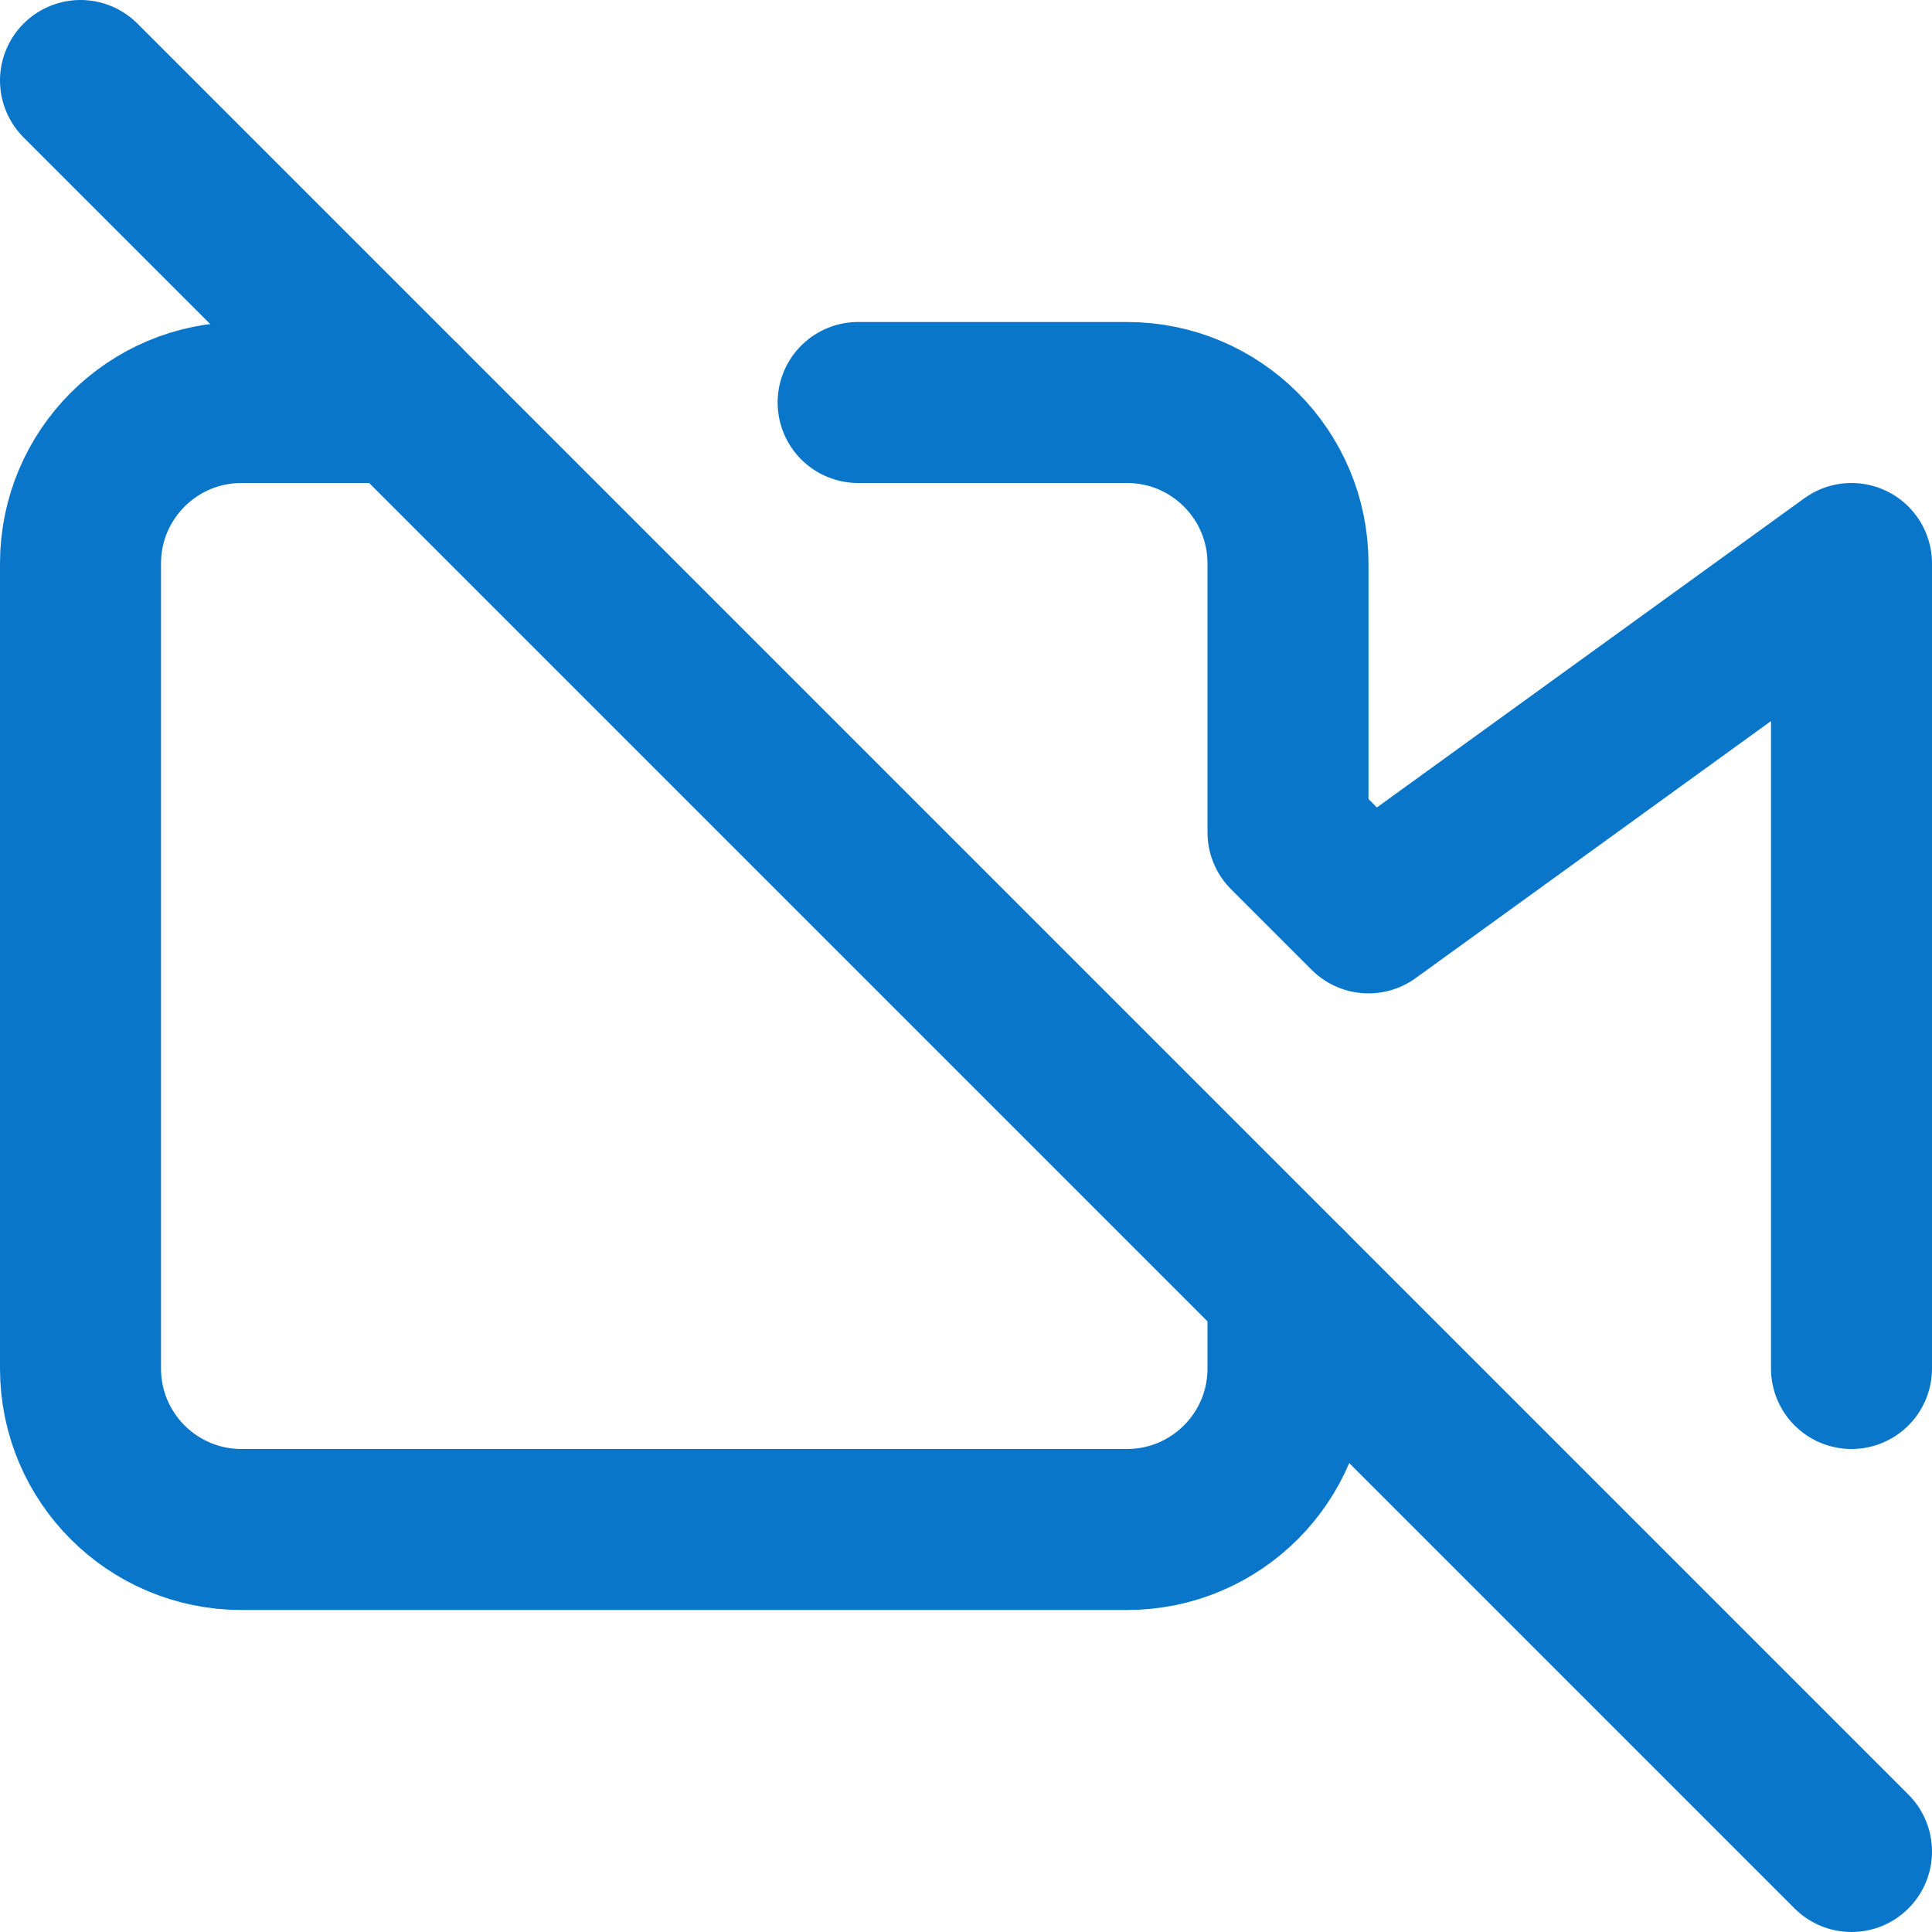
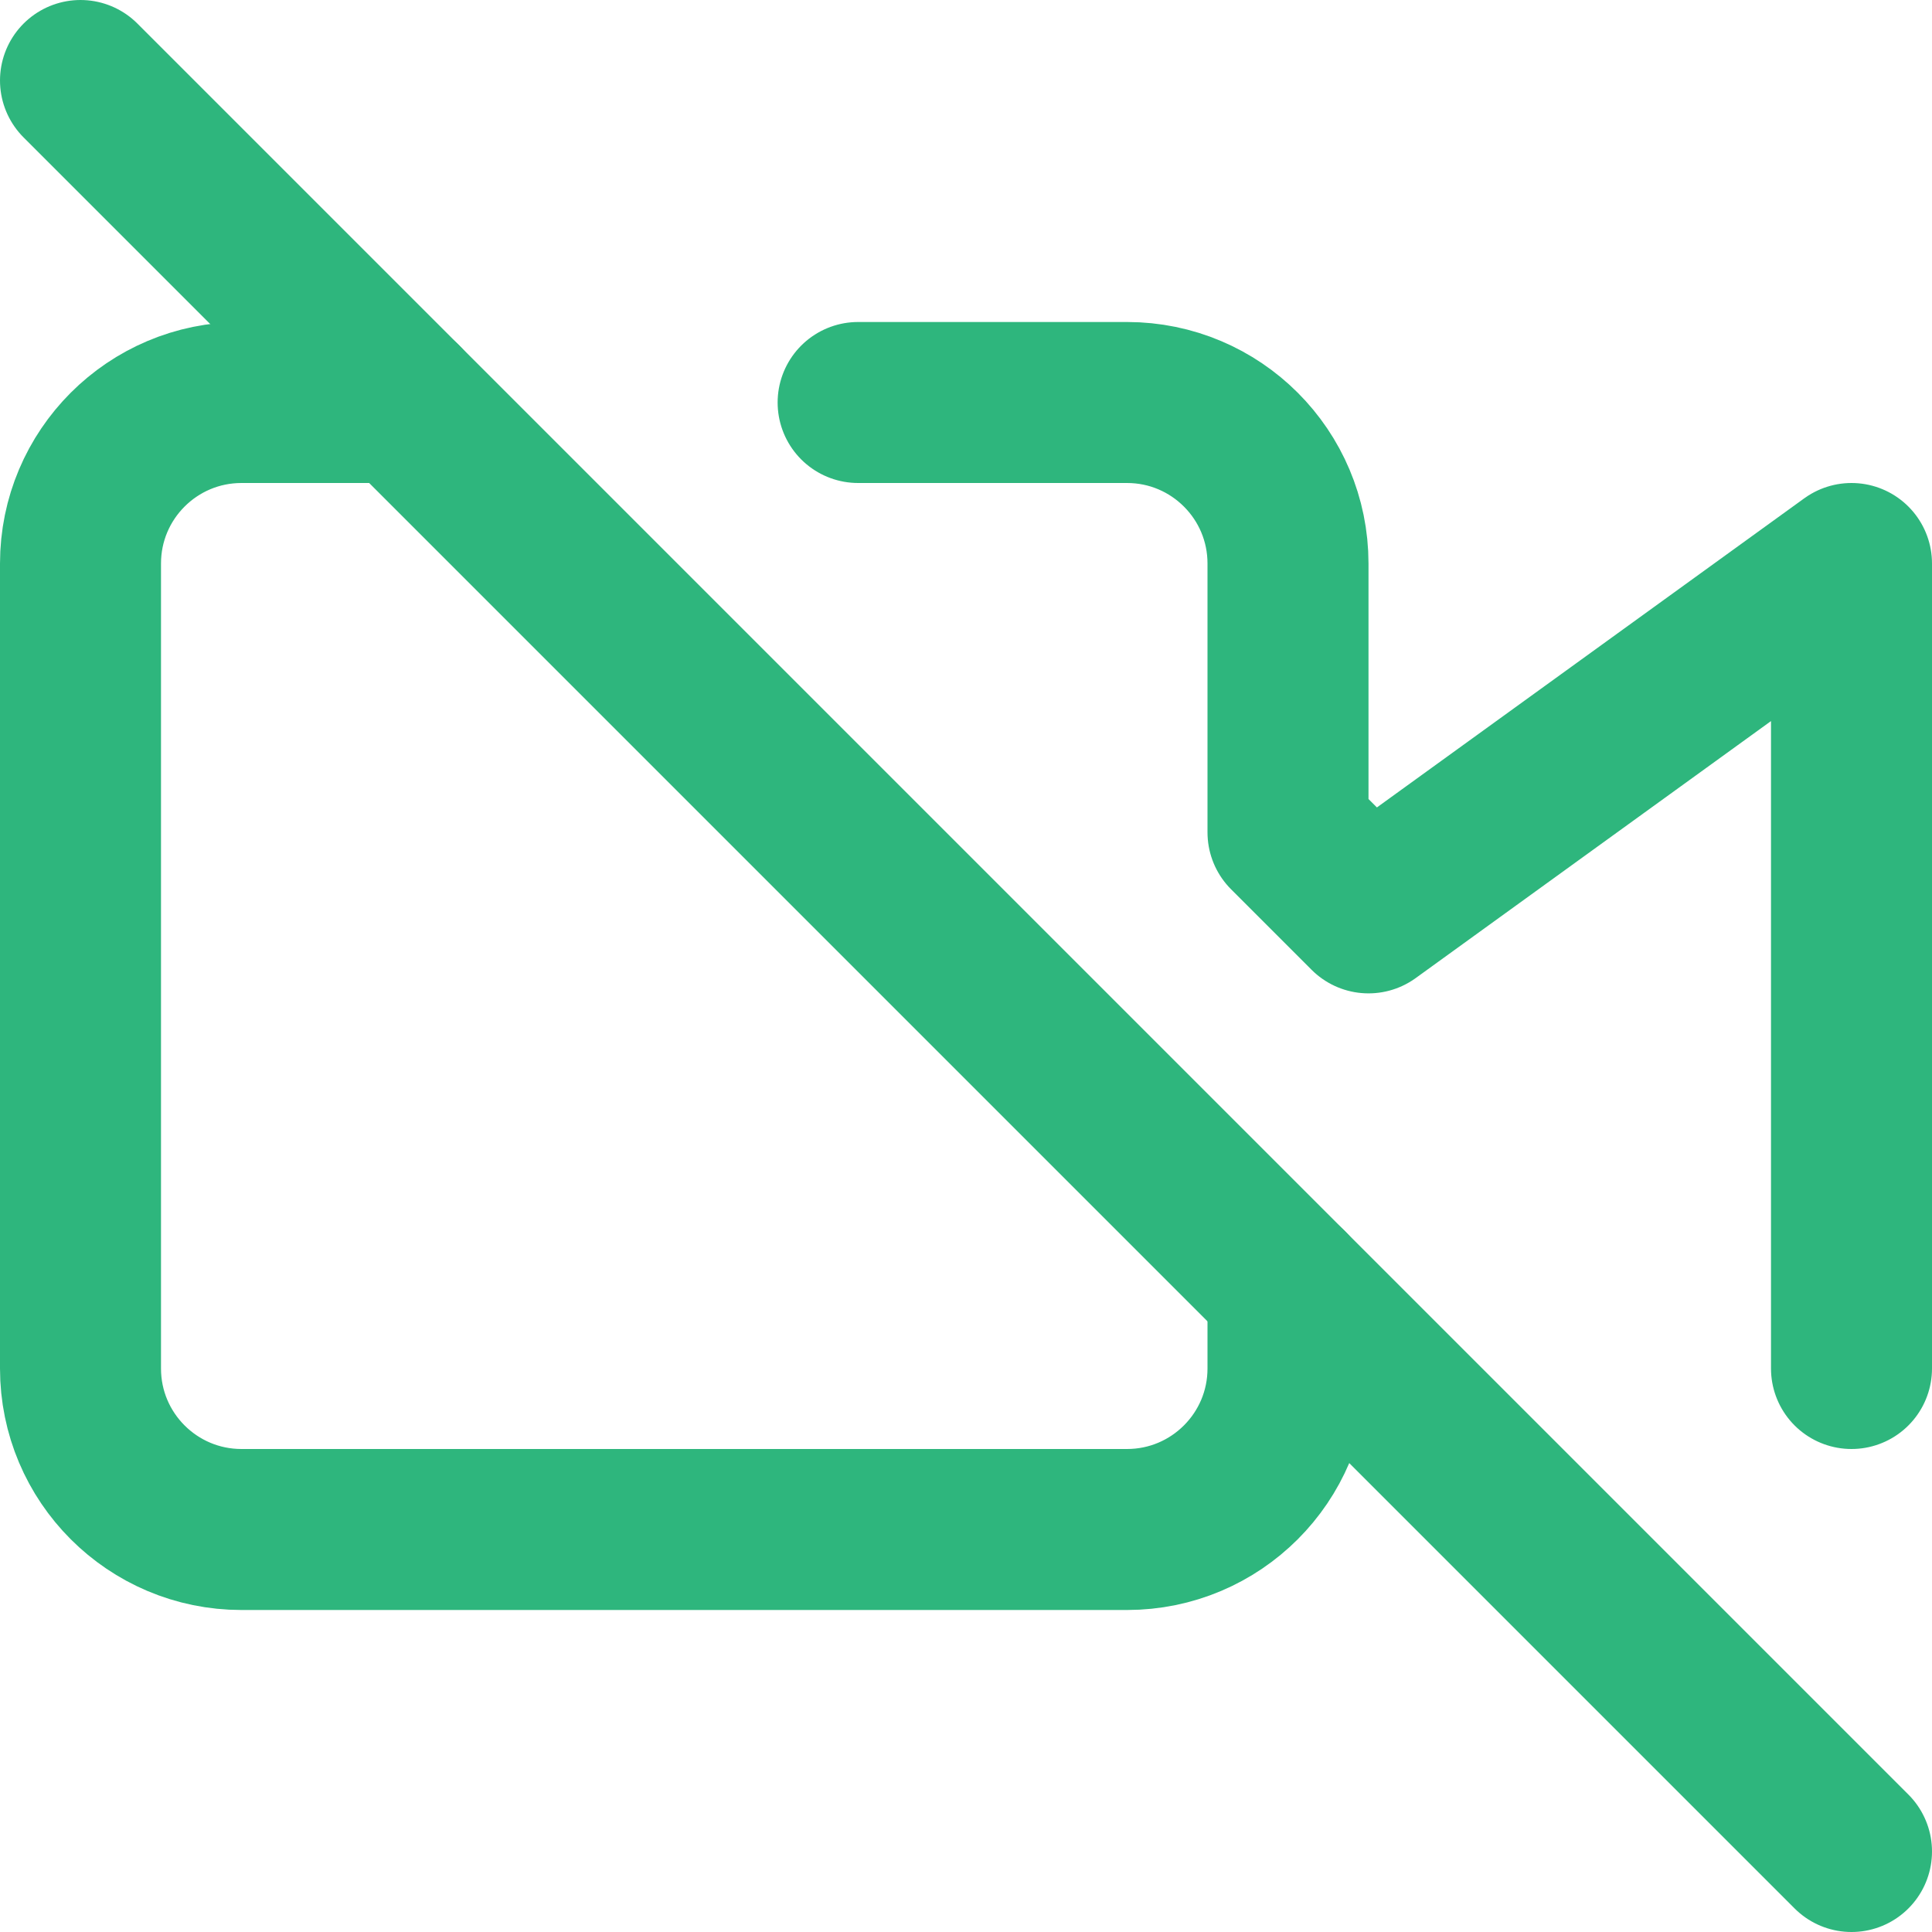
- <svg xmlns="http://www.w3.org/2000/svg" fill="none" height="24" stroke="#0a76ca" stroke-linecap="round" stroke-linejoin="round" stroke-width="2" viewBox="0 0 24 24" width="24">
+ <svg xmlns="http://www.w3.org/2000/svg" fill="none" height="24" stroke="#2eb67d" stroke-linecap="round" stroke-linejoin="round" stroke-width="2" viewBox="0 0 24 24" width="24">
  <path d="M16 16v1a2 2 0 0 1-2 2H3a2 2 0 0 1-2-2V7a2 2 0 0 1 2-2h2m5.66 0H14a2 2 0 0 1 2 2v3.34l1 1L23 7v10" />
  <line x1="1" x2="23" y1="1" y2="23" fill="#0a76ca" />
</svg>
